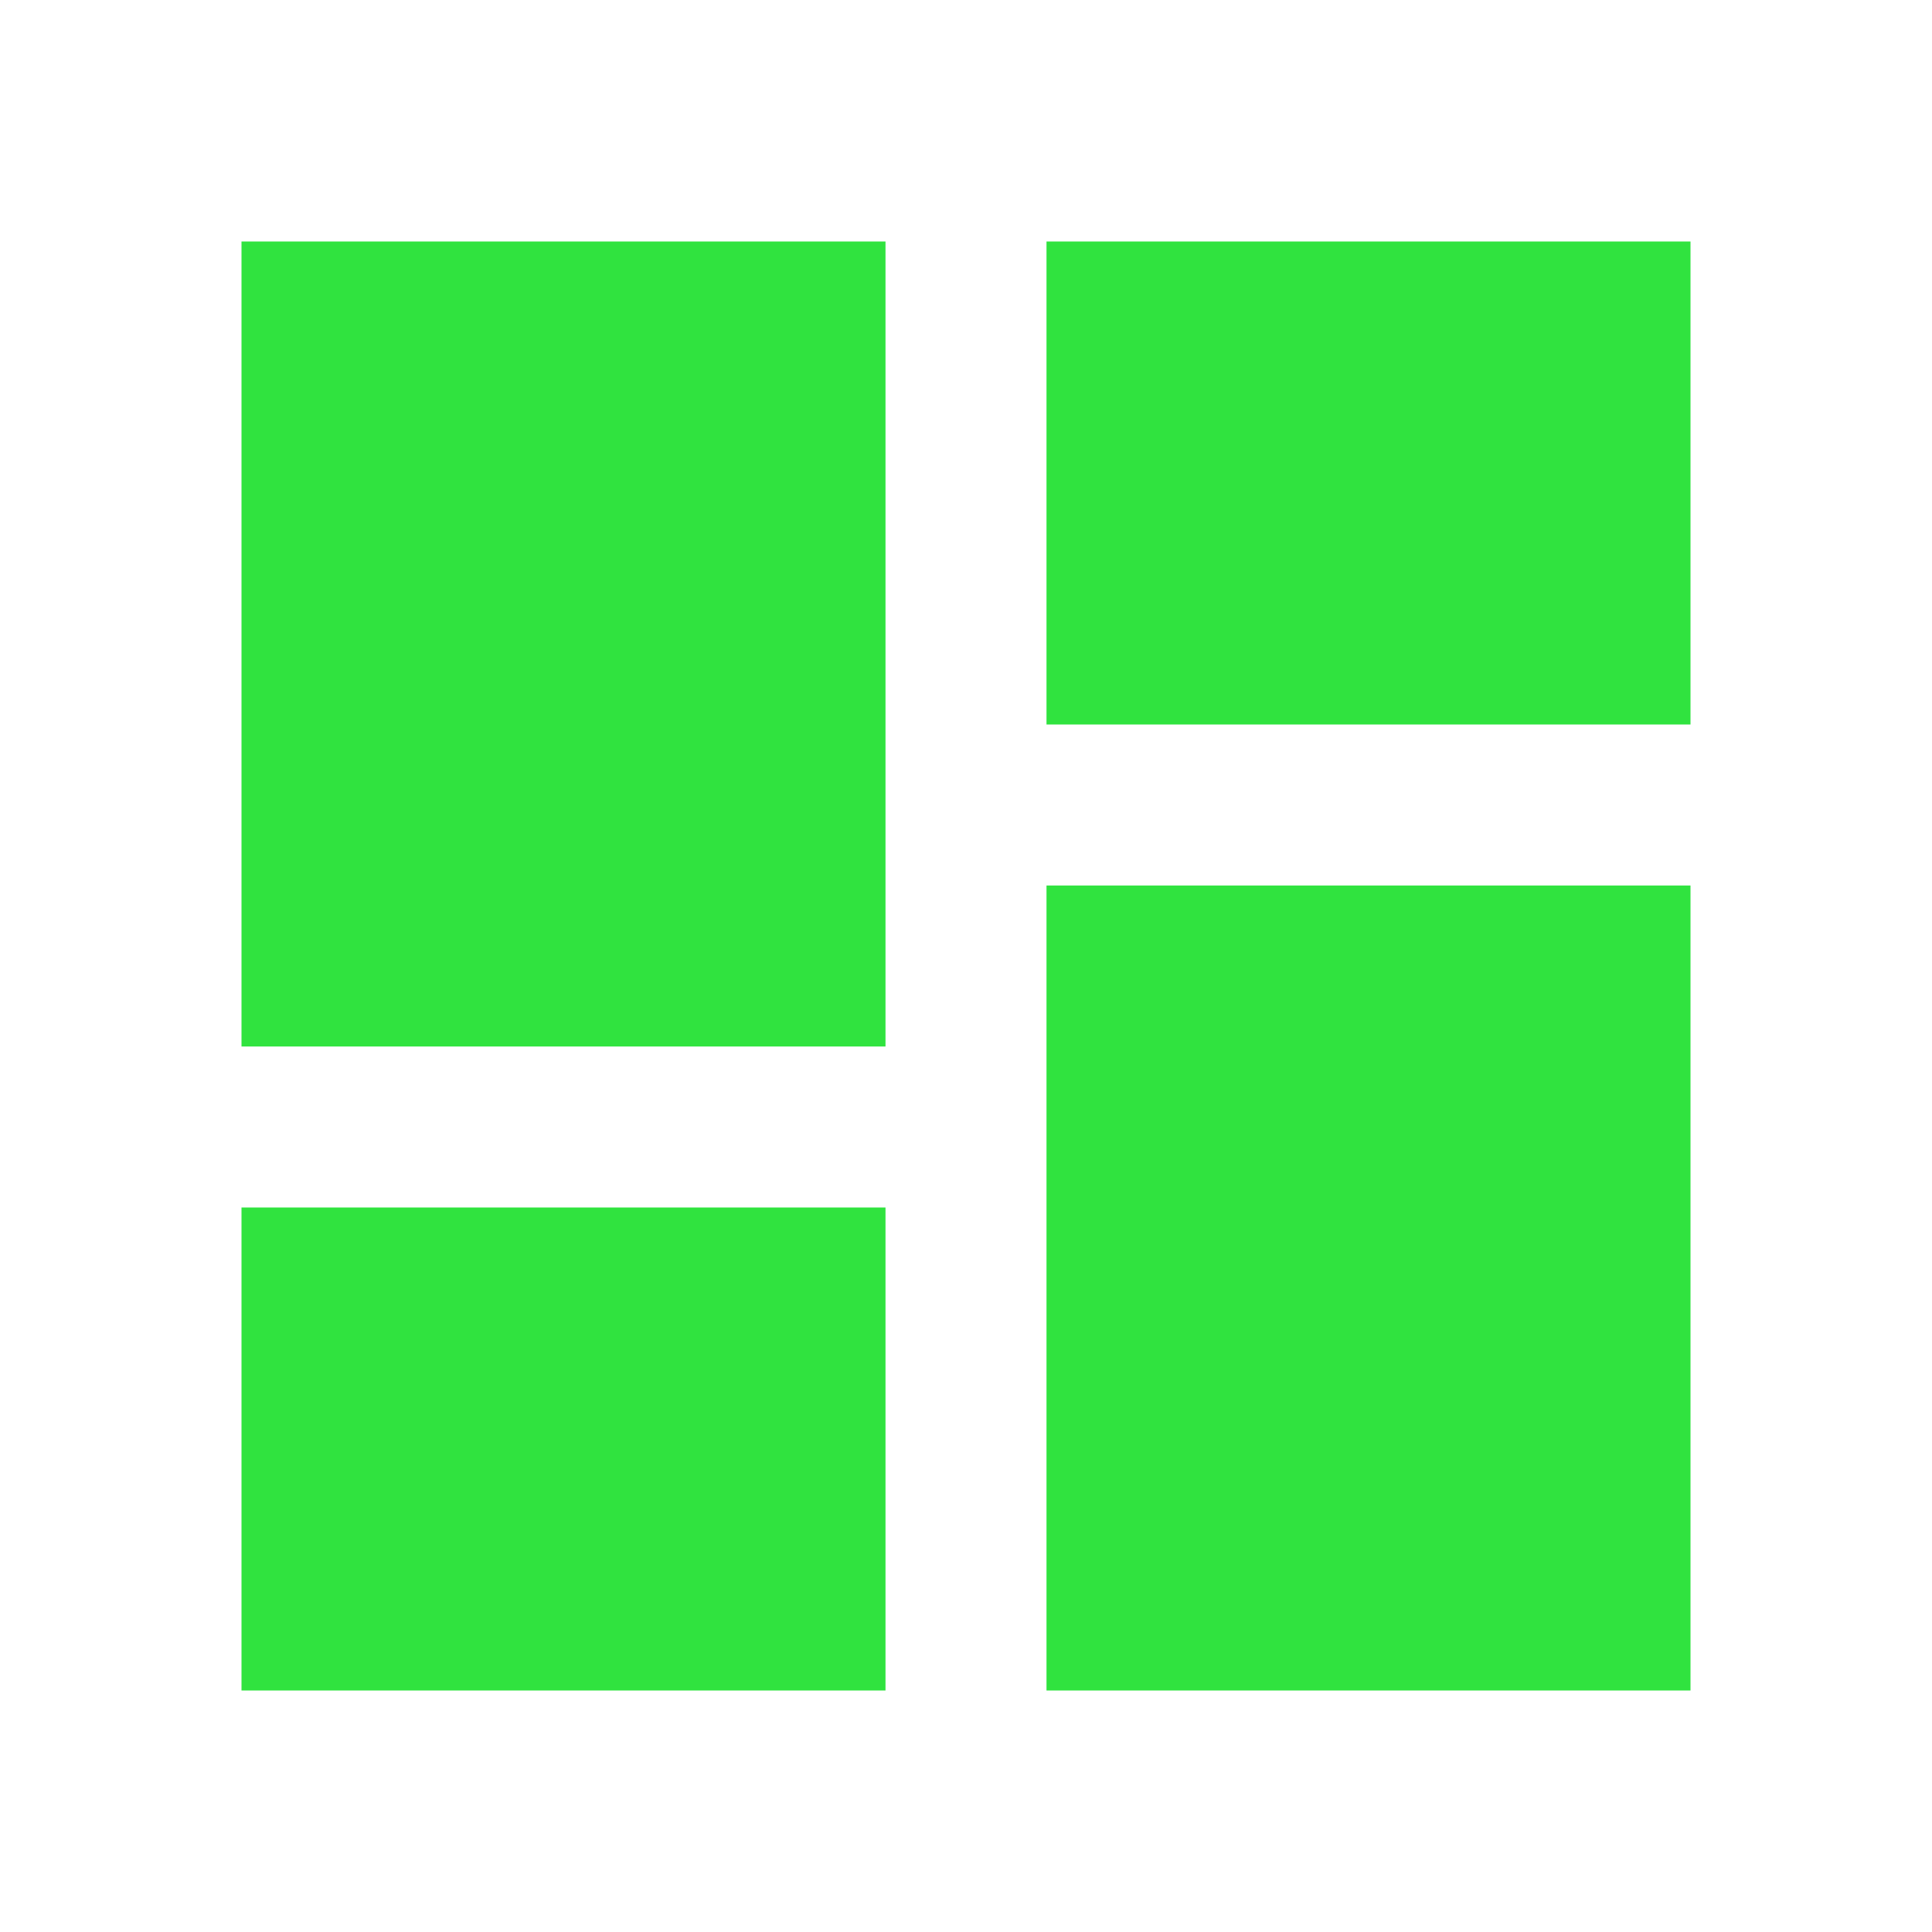
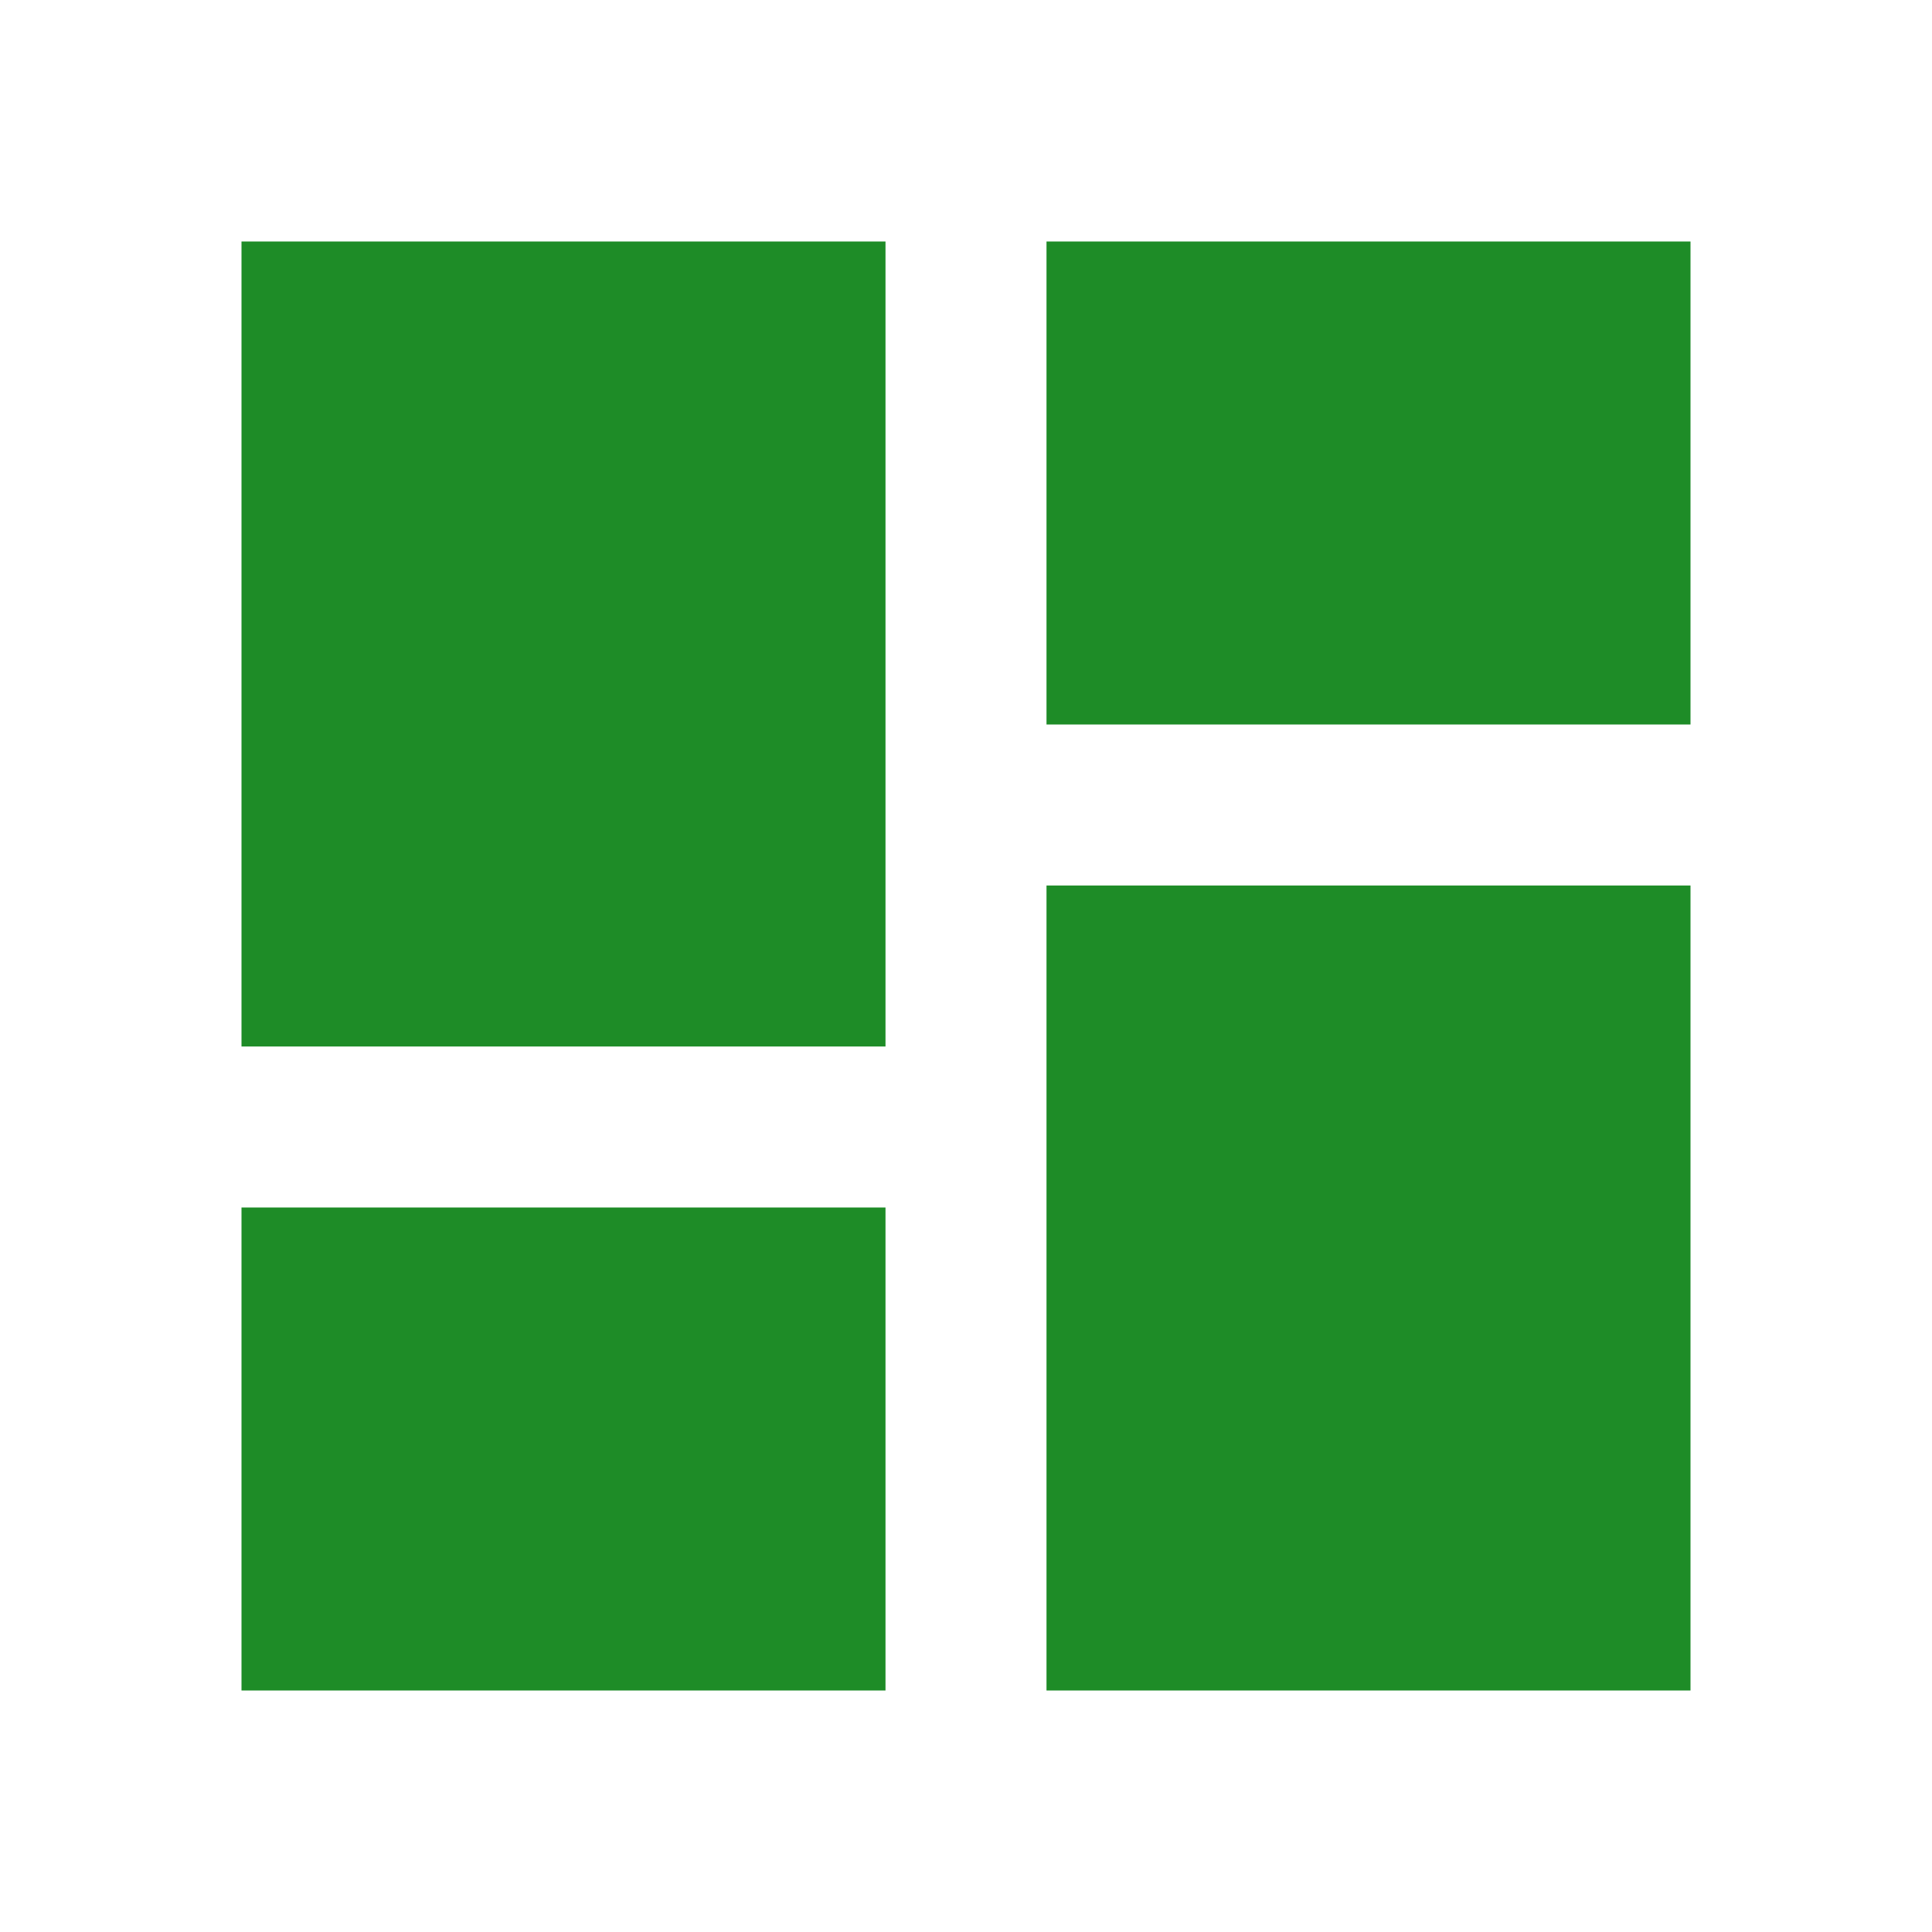
- <svg xmlns="http://www.w3.org/2000/svg" fill="#30E33F" height="24" viewBox="0 0 24 24" width="24">
+ <svg xmlns="http://www.w3.org/2000/svg" fill="#1E8C27" height="24" viewBox="0 0 24 24" width="24">
  <path d="M0 0h24v24H0z" fill="none" />
  <path d="M3 13h8V3H3v10zm0 8h8v-6H3v6zm10 0h8V11h-8v10zm0-18v6h8V3h-8z" />
</svg>
